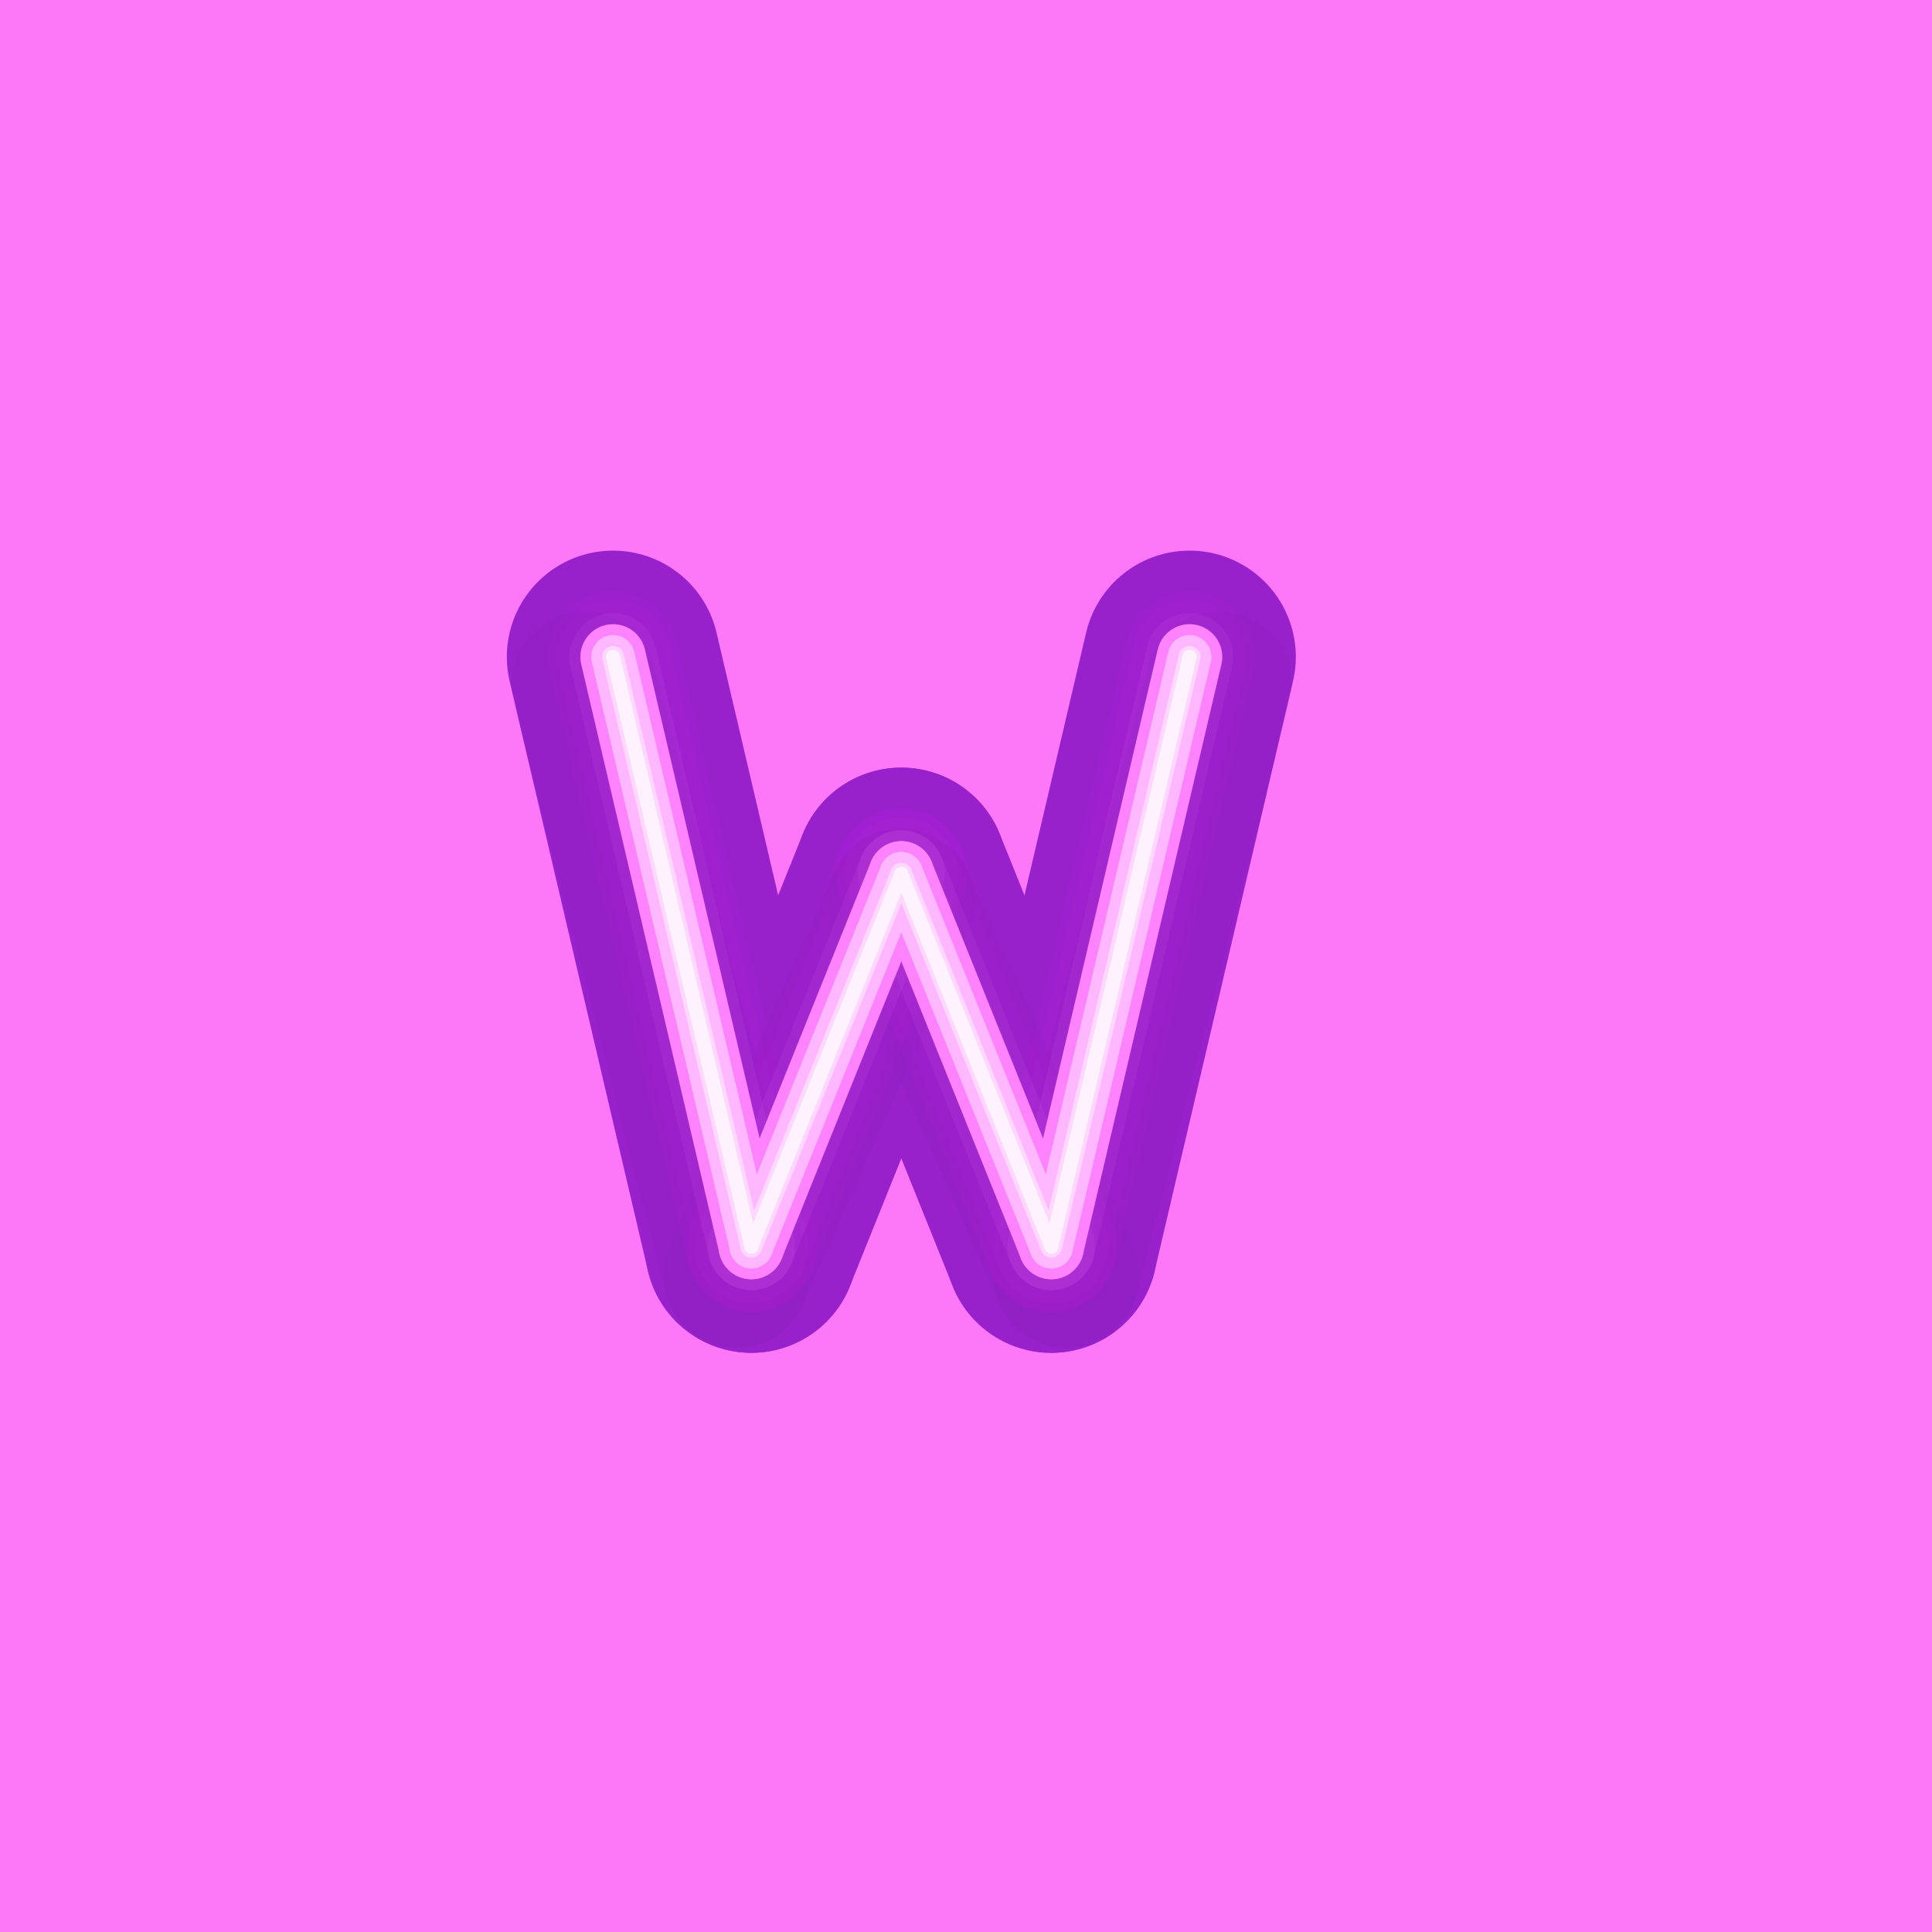
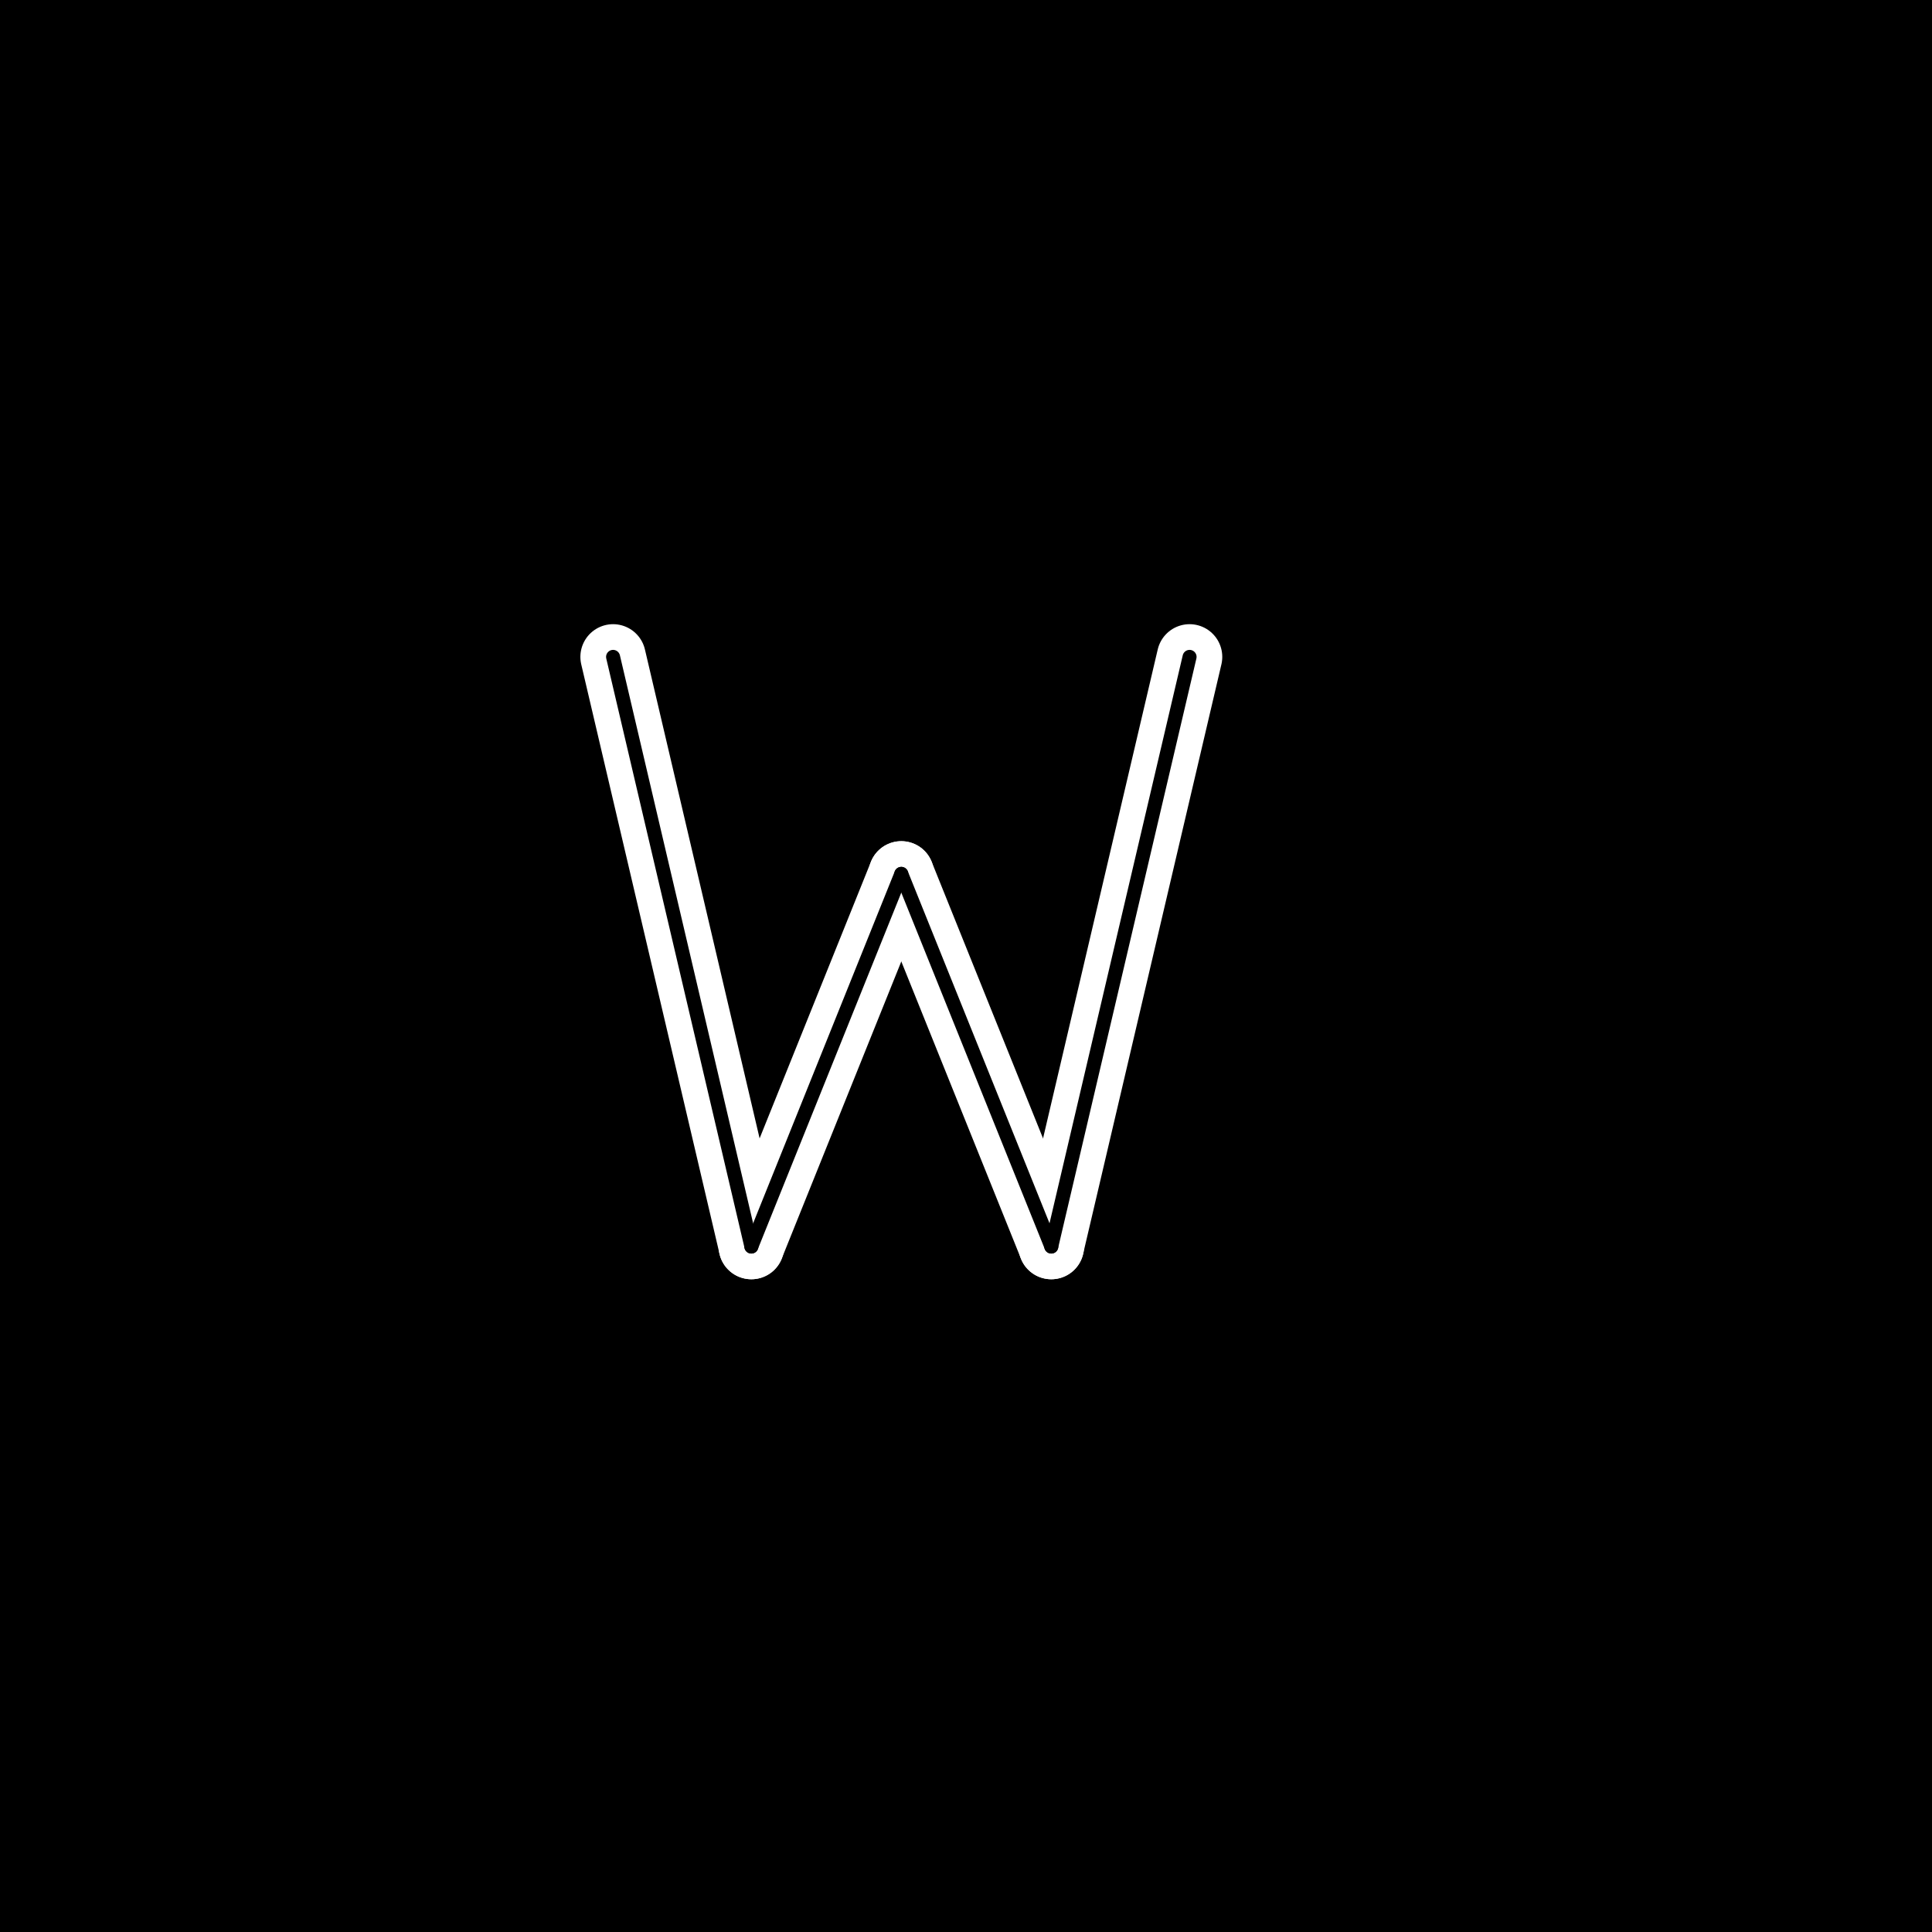
<svg xmlns="http://www.w3.org/2000/svg" width="200" height="200" viewBox="0 0 200 200" fill="none">
-   <rect width="200" height="200" fill="#FD78F8" />
-   <path d="M77.777 129.042L93.302 90.464" stroke="#9921CC" stroke-width="22" stroke-linecap="round" stroke-linejoin="round" />
-   <path d="M77.784 129.042L63.466 68" stroke="#9921CC" stroke-width="22" stroke-linecap="round" stroke-linejoin="round" />
-   <path d="M108.826 129.042L123.144 68" stroke="#9921CC" stroke-width="22" stroke-linecap="round" stroke-linejoin="round" />
-   <path d="M108.833 129.042L93.302 90.464" stroke="#9921CC" stroke-width="22" stroke-linecap="round" stroke-linejoin="round" />
+   <rect width="200" height="200" fill="black" />
+   <path d="M77.777 129.042L93.302 90.464" stroke="black" stroke-width="22" stroke-linecap="round" stroke-linejoin="round" />
+   <path d="M77.784 129.042L63.466 68" stroke="black" stroke-width="22" stroke-linecap="round" stroke-linejoin="round" />
+   <path d="M108.826 129.042L123.144 68" stroke="black" stroke-width="22" stroke-linecap="round" stroke-linejoin="round" />
+   <path d="M108.833 129.042L93.302 90.464" stroke="black" stroke-width="22" stroke-linecap="round" stroke-linejoin="round" />
  <g style="mix-blend-mode:multiply" opacity="0.15">
    <g style="mix-blend-mode:multiply" opacity="0.15">
      <path d="M76.228 131.929L93.302 93.351" stroke="#000014" stroke-width="15.16" stroke-linecap="round" stroke-linejoin="round" />
    </g>
    <g style="mix-blend-mode:multiply" opacity="0.15">
      <path d="M76.227 131.929L60.477 70.887" stroke="#000014" stroke-width="15.16" stroke-linecap="round" stroke-linejoin="round" />
    </g>
    <g style="mix-blend-mode:multiply" opacity="0.15">
      <path d="M110.376 131.929L126.127 70.887" stroke="#000014" stroke-width="15.16" stroke-linecap="round" stroke-linejoin="round" />
    </g>
    <g style="mix-blend-mode:multiply" opacity="0.15">
      <path d="M110.383 131.929L93.302 93.351" stroke="#000014" stroke-width="15.16" stroke-linecap="round" stroke-linejoin="round" />
    </g>
  </g>
  <g opacity="0.2">
-     <path opacity="0.2" d="M77.777 129.042L93.302 90.464" stroke="#FF00FF" stroke-width="13.55" stroke-linecap="round" stroke-linejoin="round" />
-     <path opacity="0.2" d="M77.784 129.042L63.466 68" stroke="#FF00FF" stroke-width="13.55" stroke-linecap="round" stroke-linejoin="round" />
-     <path opacity="0.2" d="M108.826 129.042L123.144 68" stroke="#FF00FF" stroke-width="13.55" stroke-linecap="round" stroke-linejoin="round" />
-     <path opacity="0.2" d="M108.833 129.042L93.302 90.464" stroke="#FF00FF" stroke-width="13.55" stroke-linecap="round" stroke-linejoin="round" />
+     <path opacity="0.2" d="M77.777 129.042L93.302 90.464" stroke="black" stroke-width="13.55" stroke-linecap="round" stroke-linejoin="round" />
+     <path opacity="0.2" d="M77.784 129.042L63.466 68" stroke="black" stroke-width="13.55" stroke-linecap="round" stroke-linejoin="round" />
+     <path opacity="0.2" d="M108.826 129.042L123.144 68" stroke="black" stroke-width="13.55" stroke-linecap="round" stroke-linejoin="round" />
+     <path opacity="0.2" d="M108.833 129.042L93.302 90.464" stroke="black" stroke-width="13.55" stroke-linecap="round" stroke-linejoin="round" />
  </g>
  <g opacity="0.15">
-     <path opacity="0.15" d="M77.777 129.042L93.302 90.464" stroke="#FF42FC" stroke-width="11.74" stroke-linecap="round" stroke-linejoin="round" />
-     <path opacity="0.15" d="M77.784 129.042L63.466 68" stroke="#FF42FC" stroke-width="11.74" stroke-linecap="round" stroke-linejoin="round" />
-     <path opacity="0.15" d="M108.826 129.042L123.144 68" stroke="#FF42FC" stroke-width="11.74" stroke-linecap="round" stroke-linejoin="round" />
-     <path opacity="0.15" d="M108.833 129.042L93.302 90.464" stroke="#FF42FC" stroke-width="11.74" stroke-linecap="round" stroke-linejoin="round" />
+     <path opacity="0.15" d="M77.777 129.042L93.302 90.464" stroke="black" stroke-width="11.74" stroke-linecap="round" stroke-linejoin="round" />
+     <path opacity="0.15" d="M77.784 129.042L63.466 68" stroke="black" stroke-width="11.74" stroke-linecap="round" stroke-linejoin="round" />
+     <path opacity="0.15" d="M108.826 129.042L123.144 68" stroke="black" stroke-width="11.74" stroke-linecap="round" stroke-linejoin="round" />
+     <path opacity="0.15" d="M108.833 129.042L93.302 90.464" stroke="black" stroke-width="11.74" stroke-linecap="round" stroke-linejoin="round" />
  </g>
  <g opacity="0.3">
-     <path opacity="0.3" d="M77.777 129.042L93.302 90.464" stroke="#FB7DFF" stroke-width="9.03" stroke-linecap="round" stroke-linejoin="round" />
-     <path opacity="0.3" d="M77.784 129.042L63.466 68" stroke="#FB7DFF" stroke-width="9.03" stroke-linecap="round" stroke-linejoin="round" />
-     <path opacity="0.3" d="M108.826 129.042L123.144 68" stroke="#FB7DFF" stroke-width="9.03" stroke-linecap="round" stroke-linejoin="round" />
-     <path opacity="0.3" d="M108.833 129.042L93.302 90.464" stroke="#FB7DFF" stroke-width="9.03" stroke-linecap="round" stroke-linejoin="round" />
+     <path opacity="0.3" d="M77.777 129.042L93.302 90.464" stroke="black" stroke-width="9.03" stroke-linecap="round" stroke-linejoin="round" />
+     <path opacity="0.3" d="M77.784 129.042L63.466 68" stroke="black" stroke-width="9.03" stroke-linecap="round" stroke-linejoin="round" />
+     <path opacity="0.3" d="M108.826 129.042L123.144 68" stroke="black" stroke-width="9.03" stroke-linecap="round" stroke-linejoin="round" />
+     <path opacity="0.3" d="M108.833 129.042L93.302 90.464" stroke="black" stroke-width="9.03" stroke-linecap="round" stroke-linejoin="round" />
  </g>
-   <path d="M77.777 129.042L93.302 90.464" stroke="#FF82FF" stroke-width="6.77" stroke-linecap="round" stroke-linejoin="round" />
-   <path d="M77.784 129.042L63.466 68" stroke="#FF82FF" stroke-width="6.77" stroke-linecap="round" stroke-linejoin="round" />
-   <path d="M108.826 129.042L123.144 68" stroke="#FF82FF" stroke-width="6.77" stroke-linecap="round" stroke-linejoin="round" />
-   <path d="M108.833 129.042L93.302 90.464" stroke="#FF82FF" stroke-width="6.77" stroke-linecap="round" stroke-linejoin="round" />
-   <path d="M77.777 129.042L93.302 90.464" stroke="#FFB8FF" stroke-width="4.52" stroke-linecap="round" stroke-linejoin="round" />
-   <path d="M77.784 129.042L63.466 68" stroke="#FFB8FF" stroke-width="4.52" stroke-linecap="round" stroke-linejoin="round" />
-   <path d="M108.826 129.042L123.144 68" stroke="#FFB8FF" stroke-width="4.52" stroke-linecap="round" stroke-linejoin="round" />
-   <path d="M108.833 129.042L93.302 90.464" stroke="#FFB8FF" stroke-width="4.52" stroke-linecap="round" stroke-linejoin="round" />
-   <path d="M77.777 129.042L93.302 90.464" stroke="#FFD7FF" stroke-width="2.26" stroke-linecap="round" stroke-linejoin="round" />
-   <path d="M77.784 129.042L63.466 68" stroke="#FFD7FF" stroke-width="2.26" stroke-linecap="round" stroke-linejoin="round" />
-   <path d="M108.826 129.042L123.144 68" stroke="#FFD7FF" stroke-width="2.26" stroke-linecap="round" stroke-linejoin="round" />
-   <path d="M108.833 129.042L93.302 90.464" stroke="#FFD7FF" stroke-width="2.26" stroke-linecap="round" stroke-linejoin="round" />
-   <path d="M77.777 129.042L93.302 90.464" stroke="#FFF2FF" stroke-width="1.45" stroke-linecap="round" stroke-linejoin="round" />
-   <path d="M77.784 129.042L63.466 68" stroke="#FFF2FF" stroke-width="1.45" stroke-linecap="round" stroke-linejoin="round" />
-   <path d="M108.826 129.042L123.144 68" stroke="#FFF2FF" stroke-width="1.45" stroke-linecap="round" stroke-linejoin="round" />
-   <path d="M108.833 129.042L93.302 90.464" stroke="#FFF2FF" stroke-width="1.45" stroke-linecap="round" stroke-linejoin="round" />
+   <path d="M77.777 129.042L93.302 90.464" stroke="white" stroke-width="6.77" stroke-linecap="round" stroke-linejoin="round" />
+   <path d="M77.784 129.042L63.466 68" stroke="white" stroke-width="6.77" stroke-linecap="round" stroke-linejoin="round" />
+   <path d="M108.826 129.042L123.144 68" stroke="white" stroke-width="6.77" stroke-linecap="round" stroke-linejoin="round" />
+   <path d="M108.833 129.042L93.302 90.464" stroke="white" stroke-width="6.77" stroke-linecap="round" stroke-linejoin="round" />
+   <path d="M77.777 129.042L93.302 90.464" stroke="white" stroke-width="4.52" stroke-linecap="round" stroke-linejoin="round" />
+   <path d="M77.784 129.042L63.466 68" stroke="white" stroke-width="4.52" stroke-linecap="round" stroke-linejoin="round" />
+   <path d="M108.826 129.042L123.144 68" stroke="white" stroke-width="4.52" stroke-linecap="round" stroke-linejoin="round" />
+   <path d="M108.833 129.042L93.302 90.464" stroke="white" stroke-width="4.52" stroke-linecap="round" stroke-linejoin="round" />
+   <path d="M77.777 129.042L93.302 90.464" stroke="white" stroke-width="2.26" stroke-linecap="round" stroke-linejoin="round" />
+   <path d="M77.784 129.042L63.466 68" stroke="white" stroke-width="2.26" stroke-linecap="round" stroke-linejoin="round" />
+   <path d="M108.826 129.042L123.144 68" stroke="white" stroke-width="2.26" stroke-linecap="round" stroke-linejoin="round" />
+   <path d="M108.833 129.042L93.302 90.464" stroke="white" stroke-width="2.26" stroke-linecap="round" stroke-linejoin="round" />
+   <path d="M77.777 129.042L93.302 90.464" stroke="black" stroke-width="1.45" stroke-linecap="round" stroke-linejoin="round" />
+   <path d="M77.784 129.042L63.466 68" stroke="black" stroke-width="1.45" stroke-linecap="round" stroke-linejoin="round" />
+   <path d="M108.826 129.042L123.144 68" stroke="black" stroke-width="1.45" stroke-linecap="round" stroke-linejoin="round" />
+   <path d="M108.833 129.042L93.302 90.464" stroke="black" stroke-width="1.45" stroke-linecap="round" stroke-linejoin="round" />
</svg>
